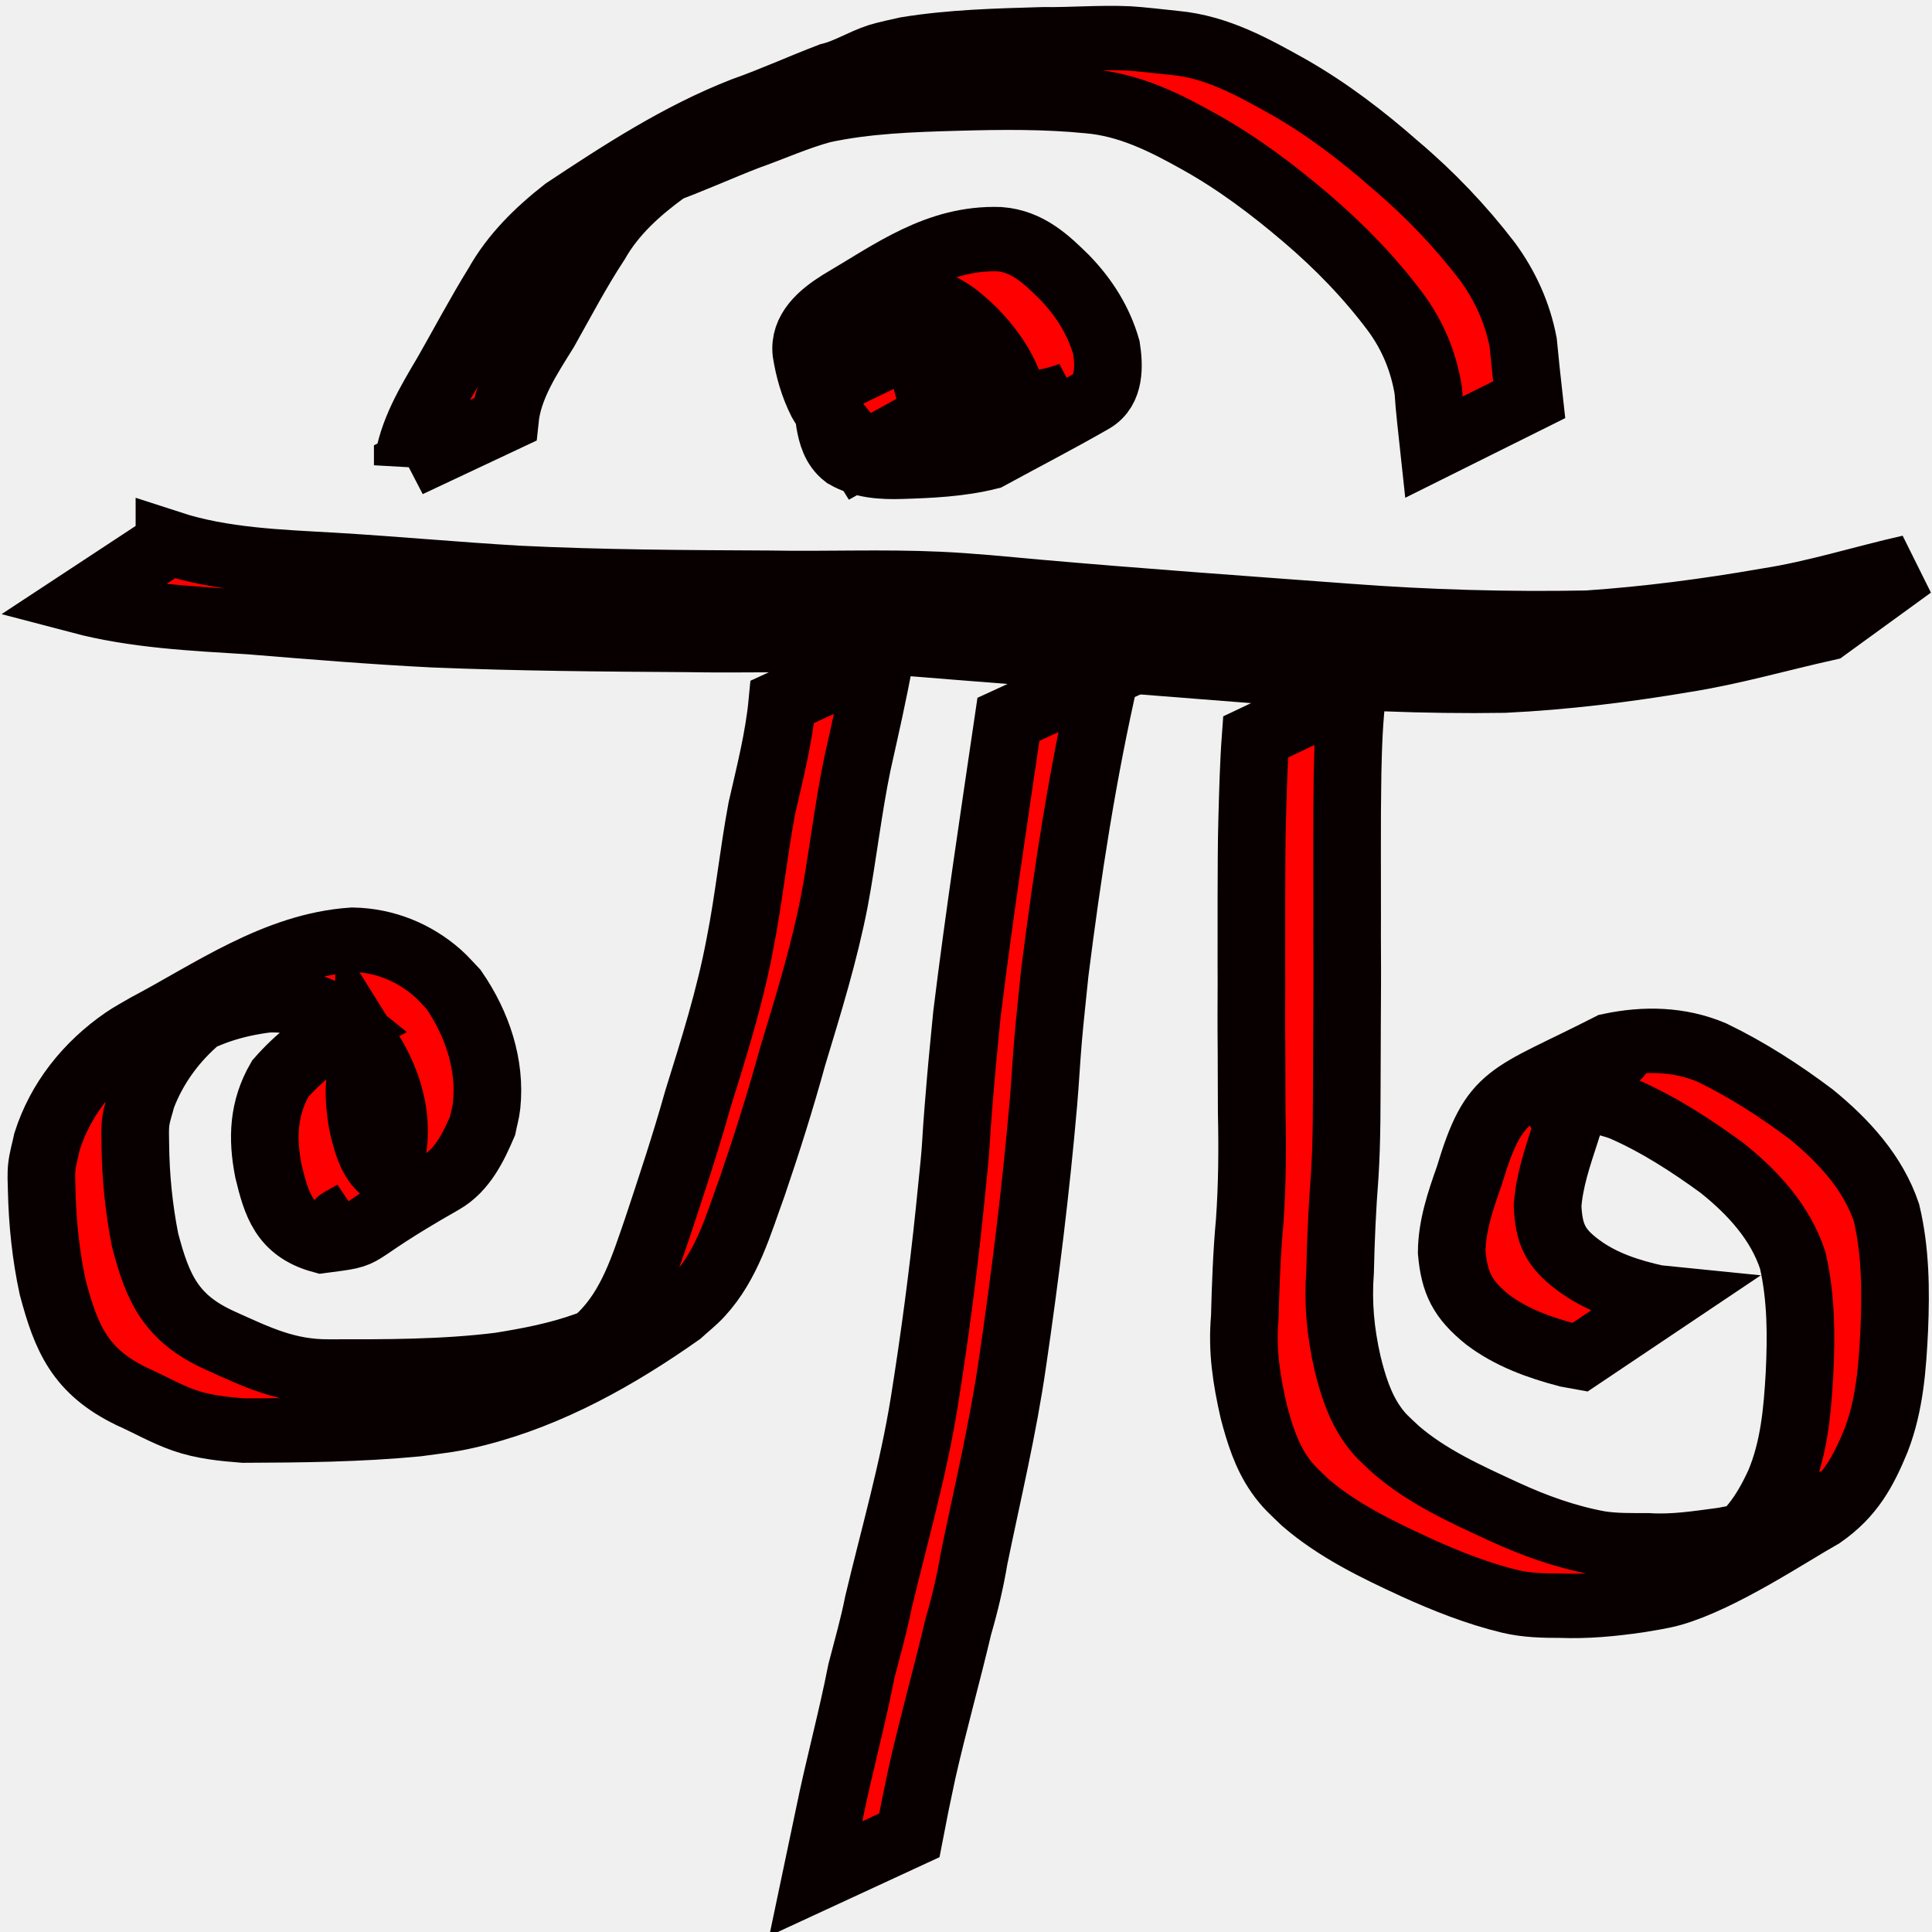
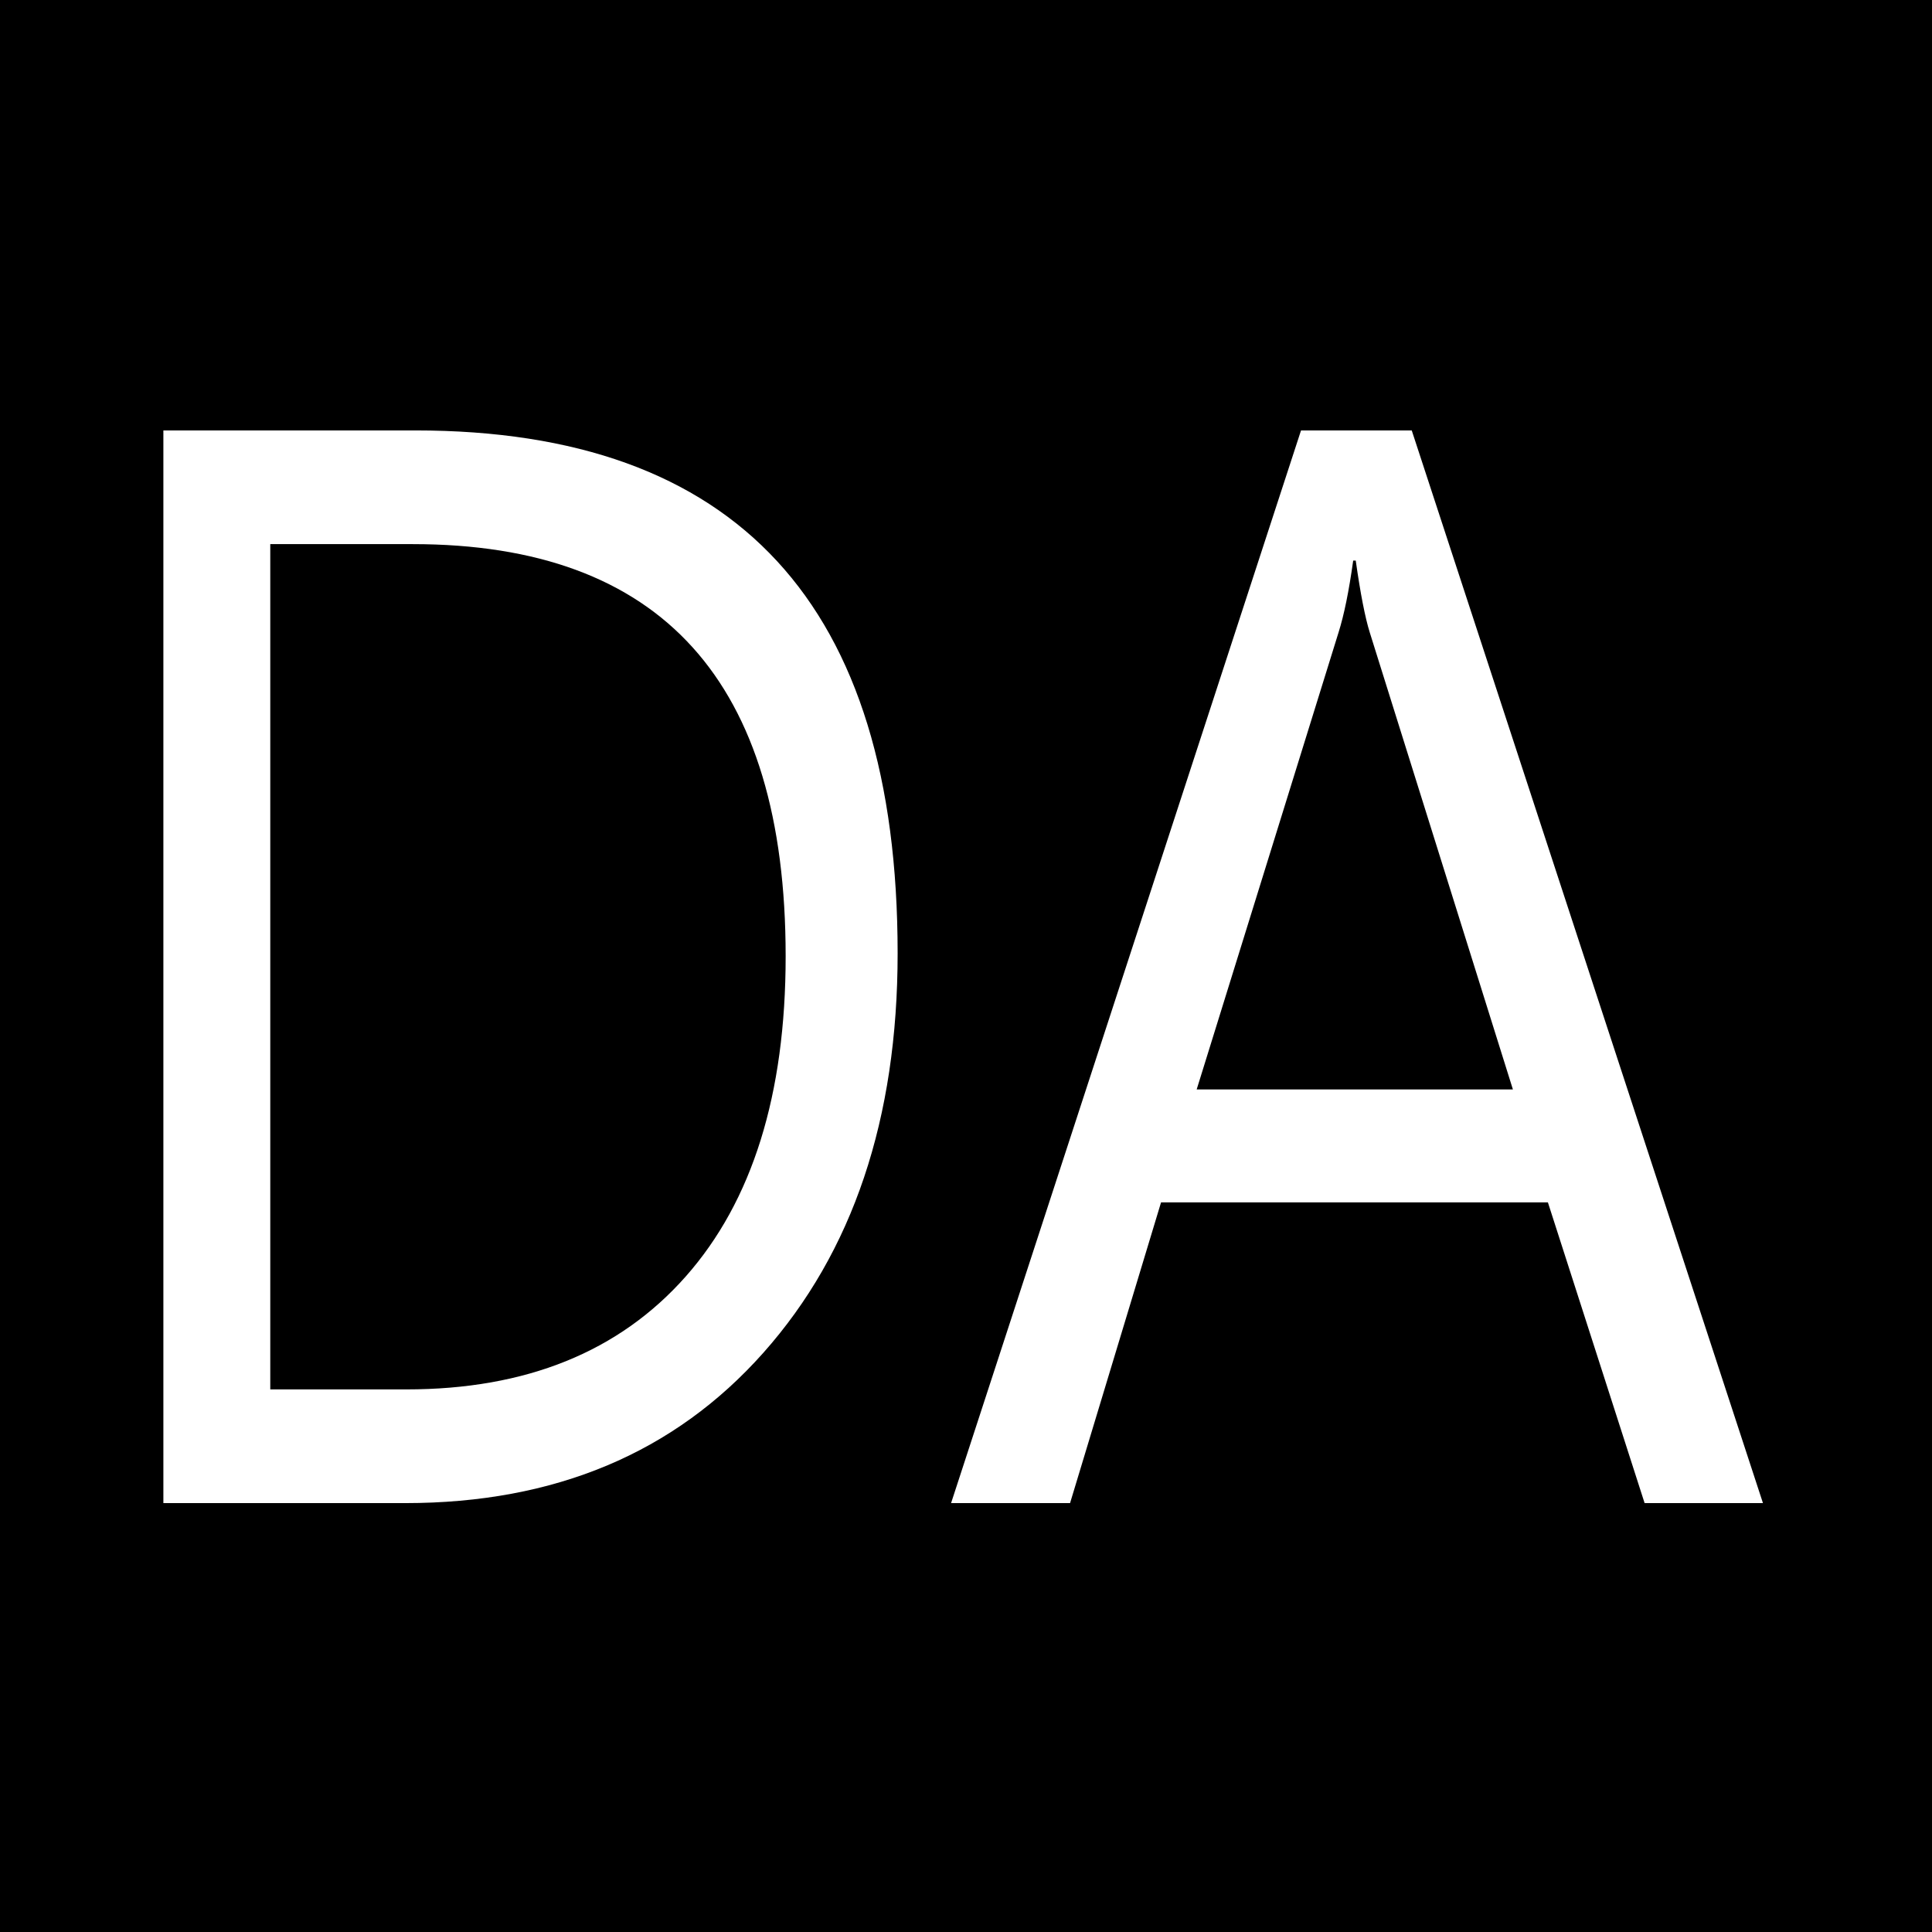
- <svg xmlns="http://www.w3.org/2000/svg" width="210mm" height="210mm" viewBox="0 0 210 210" version="1.1" id="svg4506">
-   <defs id="defs4500" />
-   <g id="layer1" transform="translate(0,-87)">
-     <g id="g843" transform="matrix(1.05004,0,0,1,2.651348,30.61607)">
-       <path d="m 15.015,115.387 c 5.477,1.873 11.374,2.056 17.103,2.402 6.306,0.398 12.594,1.011 18.9,1.4 8.699,0.452 17.413,0.49 26.121,0.534 5.823,0.112 11.658,-0.153 17.478,0.125 3.413,0.163 6.666,0.514 10.069,0.837 10.781,0.996 21.579,1.804 32.373,2.643 8.238,0.654 16.492,0.901 24.752,0.736 6.254,-0.444 12.465,-1.303 18.629,-2.433 5.021,-0.815 9.854,-2.442 14.795,-3.613 0,0 -8.794,6.705 -8.794,6.705 v 0 c -4.884,1.145 -9.696,2.614 -14.653,3.433 -6.159,1.091 -12.367,1.895 -18.619,2.211 -8.232,0.136 -16.442,-0.259 -24.648,-0.939 -10.78,-0.899 -21.562,-1.765 -32.341,-2.677 -4.18,-0.348 -5.994,-0.55 -10.133,-0.703 -5.823,-0.214 -11.655,0.011 -17.48,-0.105 -8.752,-0.057 -17.507,-0.131 -26.251,-0.507 -6.306,-0.333 -12.595,-0.878 -18.886,-1.418 -5.914,-0.386 -11.899,-0.667 -17.64,-2.256 0,0 9.225,-6.374 9.225,-6.374 z" id="path4508" style="fill:#ff0000;fill-opacity:1;stroke:#080000;stroke-width:7" />
-       <path d="m 334.676,483.021 -38.129,18.404 c -1.338,14.801 -4.896,29.264 -8.035,43.76 -3.31,18.562 -5.088,37.354 -8.594,55.877 -3.881,21.691 -10.238,42.754 -16.488,63.84 -4.76,17.815 -10.32,35.358 -15.875,52.936 -5.066,15.359 -9.836,31.842 -21.5,43.723 -0.865,0.881 -1.788,1.7 -2.727,2.502 -1.085,0.438 -2.186,0.873 -3.299,1.289 -11.125,4.165 -22.304,6.432 -33.973,8.389 -22.175,2.888 -44.579,2.835 -66.898,2.801 -16.542,0.114 -28.153,-5.875 -42.561,-12.711 -19.336,-9.133 -24.441,-21.53 -29.379,-41.293 -2.444,-12.985 -3.706,-26.237 -3.818,-39.455 -0.027,-3.127 -0.208,-6.281 0.203,-9.381 0.433,-3.266 1.542,-6.406 2.312,-9.609 4.543,-12.581 12.254,-23.603 22.213,-32.328 2.753,-1.217 5.528,-2.405 7.826,-3.227 6.22,-2.223 12.339,-3.573 18.857,-4.451 11.562,-0.587 22.668,3.048 31.539,10.582 -10.071,5.434 -19.115,13.024 -26.248,21.574 -6.71,12.184 -7.144,24.491 -4.611,38.029 3.141,13.614 6.175,24.391 20.918,28.645 20.865,-2.91 6.579,-0.221 46.715,-24.156 8.286,-4.942 12.675,-14.68 16.133,-23.158 0.529,-2.783 1.303,-5.531 1.586,-8.35 1.691,-16.875 -3.723,-33.597 -12.875,-47.598 -2.09,-2.259 -4.01,-4.69 -6.271,-6.777 -9.231,-8.521 -20.74,-13.47 -33.285,-13.725 -29.609,2.059 -55.28,21.407 -80.094,35.15 -2.913,1.824 -5.951,3.464 -8.738,5.475 -14.548,10.492 -25.47,24.999 -30.687,42.186 -0.688,3.47 -1.691,6.894 -2.064,10.412 -0.337,3.171 -0.125,6.378 -0.059,9.566 0.28,13.459 1.606,26.956 4.324,40.143 5.314,20.891 10.672,34.391 30.842,44.67 6.841,3.196 13.521,7.262 20.617,9.863 7.409,2.716 15.398,3.575 23.197,4.203 22.559,-0.091 45.181,-0.309 67.643,-2.568 9.746,-1.395 13.735,-1.671 23.244,-4.193 28.945,-7.677 55.374,-23.38 79.295,-41.076 2.665,-2.565 5.55,-4.919 7.996,-7.693 11.166,-12.668 15.518,-29.482 20.936,-45.025 5.69,-17.524 10.991,-35.121 15.654,-52.949 6.124,-21.26 12.411,-42.486 16.426,-64.279 3.298,-18.579 5.272,-37.368 8.908,-55.895 3.094,-14.68 6.345,-29.324 8.824,-44.119 z M 86.676,619.535 c -3.983,2.246 -6.662,3.764 -9.75,5.51 0.25,-0.166 0.494,-0.341 0.746,-0.504 2.883,-1.866 6.002,-3.337 9.004,-5.006 z m 48.145,25.084 c 7.321,12.314 11.477,26.822 9.184,41.203 -0.422,2.647 -1.395,5.177 -2.092,7.766 -0.187,0.361 -0.392,0.732 -0.582,1.096 -5.602,-4.346 -7.523,-12.889 -9.104,-20.162 -1.549,-9.876 -2.143,-20.744 2.594,-29.902 z m -5.68,66.615 c -2.039,1.43 -6.518,3.841 -4.867,2.861 1.697,-1.007 3.296,-1.945 4.867,-2.861 z" style="fill:#ff0000;fill-opacity:1;stroke:#080000;stroke-width:26.457" transform="scale(0.2645833)" id="path4514" />
-       <path d="m 111.883,129.735 c -2.346,10.698 -3.92,21.55 -5.224,32.418 -0.226,2.376 -0.481,4.75 -0.679,7.129 -0.193,2.328 -0.301,4.663 -0.494,6.992 -0.778,9.411 -1.886,18.795 -3.191,28.145 -0.981,7.194 -2.604,14.269 -3.992,21.387 -0.397,2.503 -0.958,4.97 -1.633,7.411 -1.186,5.281 -2.594,10.509 -3.736,15.801 -0.939,4.694 -0.499,2.408 -1.324,6.857 0,0 -9.692,4.708 -9.692,4.708 v 0 c 0.896,-4.484 0.436,-2.184 1.383,-6.899 1.012,-5.25 2.371,-10.422 3.348,-15.679 0.604,-2.464 1.281,-4.91 1.748,-7.408 1.636,-7.213 3.603,-14.352 4.733,-21.674 1.058,-6.947 1.94,-13.89 2.63,-20.884 1.027,-10.412 0.33,-3.988 1.162,-14.246 0.193,-2.382 0.429,-4.76 0.644,-7.14 1.257,-10.719 2.802,-21.396 4.298,-32.083 0,0 10.02,-4.834 10.02,-4.834 z" id="path4516" style="fill:#ff0000;fill-opacity:1;stroke:#080000;stroke-width:7" />
-       <path d="m 137.492,131.491 c -0.366,2.913 -0.458,5.851 -0.521,8.783 -0.044,2.788 -0.06,5.577 -0.052,8.366 0.003,2.513 0.004,5.026 0.007,7.539 -0.019,2.426 0.02,4.852 0.006,7.278 -0.029,2.942 -0.014,5.885 -0.036,8.827 -0.023,3.975 0.019,7.946 -0.223,11.915 -0.258,3.452 -0.405,6.91 -0.476,10.37 -0.244,3.5 0.033,6.588 0.772,10.007 0.534,2.275 1.219,4.617 2.525,6.59 0.829,1.253 1.412,1.722 2.476,2.78 3.275,2.976 7.284,4.859 11.224,6.77 3.117,1.504 6.363,2.729 9.765,3.386 1.685,0.287 3.399,0.245 5.101,0.248 2.644,0.184 5.218,-0.253 7.823,-0.615 1.057,-0.212 2.363,-0.429 3.385,-0.806 3.298,-1.218 13.9,-7.562 -3.619,2.322 3.032,-2.03 4.59,-4.418 6.035,-7.702 1.512,-3.753 1.847,-7.781 2.065,-11.777 0.196,-4.144 0.193,-8.308 -0.691,-12.374 -1.285,-4.13 -4.114,-7.375 -7.371,-10.1 -3.209,-2.454 -6.551,-4.728 -10.231,-6.41 -3.426,-1.311 -6.595,-1.201 -10.05,-0.146 15.12,-8.507 8.264,-5.651 6.065,-2.153 -0.959,1.527 -1.437,3.236 -1.956,4.942 -0.804,2.607 -1.663,5.209 -1.841,7.945 0.135,3.031 0.782,4.558 3.17,6.421 2.361,1.849 5.199,2.819 8.086,3.484 0.397,0.042 0.794,0.083 1.191,0.125 0,0 -9.1,6.41 -9.1,6.41 v 0 c -0.41,-0.078 -0.82,-0.156 -1.23,-0.234 -2.986,-0.822 -5.912,-1.933 -8.36,-3.886 -2.568,-2.194 -3.395,-3.929 -3.682,-7.306 0.022,-2.858 0.892,-5.543 1.8,-8.235 2.671,-9.333 4.079,-8.582 14.635,-14.24 3.549,-0.784 7.13,-0.721 10.504,0.781 3.66,1.859 7.06,4.167 10.28,6.71 3.395,2.912 6.389,6.351 7.787,10.682 0.939,4.142 0.976,8.414 0.809,12.646 -0.185,4.093 -0.461,8.225 -1.885,12.109 -1.34,3.418 -2.685,6.035 -5.717,8.258 -3.47,2.058 -10.368,6.907 -15.465,8.444 -1.024,0.309 -2.403,0.521 -3.446,0.706 -2.667,0.408 -5.325,0.678 -8.028,0.566 -1.752,0.002 -3.508,-0.036 -5.219,-0.464 -3.384,-0.857 -6.606,-2.204 -9.753,-3.703 -4.041,-1.956 -8.109,-4.018 -11.461,-7.058 -1.108,-1.127 -1.784,-1.706 -2.664,-3.03 -1.365,-2.054 -2.081,-4.508 -2.675,-6.87 -0.756,-3.508 -1.222,-6.616 -0.92,-10.223 0.085,-3.483 0.204,-6.966 0.508,-10.438 0.264,-3.941 0.293,-7.879 0.208,-11.829 -0.022,-2.93 -0.006,-5.86 -0.036,-8.79 -0.015,-2.427 0.024,-4.855 0.003,-7.282 0.002,-2.515 -0.002,-5.031 0.002,-7.546 0.014,-2.804 0.005,-5.608 0.083,-8.411 0.081,-2.93 0.146,-5.862 0.35,-8.787 0,0 10.045,-4.997 10.045,-4.997 z" id="path4555" style="fill:#ff0000;fill-opacity:1;stroke:#080000;stroke-width:7" />
-       <path d="m 86.596,105.923 c -1.206,-2.05 -2.917,-3.717 -4.052,-5.811 -0.817,-1.715 -1.313,-3.516 -1.598,-5.387 -0.267,-2.528 1.64,-4.228 3.559,-5.501 5.472,-3.378 10.101,-7.067 16.437,-6.841 2.9,0.227 4.862,2.203 6.769,4.185 2.019,2.201 3.512,4.722 4.294,7.601 0.28,1.912 0.4,4.65 -1.558,5.832 -3.513,2.12 -7.122,4.075 -10.684,6.113 -2.939,0.769 -5.986,0.91 -9.007,1.007 -1.953,0.069 -3.95,-0.071 -5.65,-1.099 -1.142,-0.923 -1.512,-2.331 -1.736,-3.718 -0.172,-1.367 -0.152,-2.748 -0.155,-4.123 0,0 10.003,-5.094 10.003,-5.094 v 0 c -0.009,1.327 -0.025,2.656 0.083,3.979 0.124,1.035 0.265,2.192 1.206,2.815 1.625,0.756 3.466,0.71 5.223,0.673 2.946,-0.108 5.963,-0.25 8.725,-1.375 -2.783,1.66 -5.566,3.32 -8.349,4.98 0.548,-0.349 1.25,-0.713 1.644,-1.267 0.721,-1.01 0.596,-2.285 0.503,-3.442 -0.655,-2.736 -2.13,-5.025 -4.017,-7.096 -1.774,-1.815 -3.595,-3.46 -6.295,-3.421 -5.634,0.298 -11.357,4.574 2.949,-3.699 -1.369,0.689 -3.524,1.927 -4.009,3.523 -0.073,0.24 -0.022,0.501 -0.033,0.751 0.217,1.756 0.653,3.436 1.382,5.056 1.093,2.087 2.764,3.759 4.057,5.717 0,0 -9.691,5.642 -9.691,5.642 z" id="path4565" style="fill:#ff0000;fill-opacity:1;stroke:#080000;stroke-width:7" />
-       <path d="m 39.683,106.957 c 0.438,-3.674 2.337,-6.943 4.119,-10.113 1.733,-3.19 3.364,-6.435 5.209,-9.564 1.732,-3.25 4.234,-5.828 7.05,-8.147 5.827,-4.057 11.836,-8.164 18.415,-10.862 3.055,-1.127 5.986,-2.54 9.013,-3.751 1.778,-0.449 3.315,-1.513 5.037,-2.094 0.657,-0.221 2.205,-0.569 2.828,-0.716 4.647,-0.796 9.37,-0.913 14.071,-1.057 2.965,0.04 5.949,-0.236 8.913,-0.092 0.878,0.042 3.851,0.39 4.74,0.49 4.372,0.426 8.092,2.622 11.792,4.79 4.001,2.399 7.625,5.315 11.045,8.472 3.551,3.147 6.716,6.641 9.514,10.465 1.874,2.688 3.137,5.634 3.721,8.847 0.201,2.071 0.388,4.141 0.614,6.21 0,0 -9.864,5.157 -9.864,5.157 v 0 c -0.208,-2.051 -0.457,-4.095 -0.576,-6.153 -0.468,-3.07 -1.566,-5.909 -3.353,-8.472 -2.697,-3.797 -5.849,-7.21 -9.323,-10.314 -3.419,-3.059 -7.023,-5.917 -10.993,-8.238 -3.589,-2.118 -7.262,-4.053 -11.496,-4.43 -4.509,-0.469 -9.023,-0.42 -13.552,-0.286 -4.697,0.136 -9.439,0.298 -14.039,1.341 -2.677,0.759 -5.166,1.95 -7.772,2.917 -3.014,1.22 -5.94,2.637 -8.987,3.778 -4.313,2.044 -2.028,1.013 6.604,-4.014 0.491,-0.286 -0.984,0.568 -1.471,0.862 -1.223,0.739 -1.842,1.149 -3.039,1.95 -0.548,0.367 -1.093,0.74 -1.639,1.11 -2.841,2.164 -5.411,4.586 -7.14,7.76 -1.936,3.092 -3.561,6.354 -5.282,9.568 -1.755,2.969 -3.756,6.115 -4.099,9.616 0,0 -10.06,4.968 -10.06,4.968 z" id="path4567" style="fill:#ff0000;fill-opacity:1;stroke:#080000;stroke-width:7" />
+ <svg xmlns="http://www.w3.org/2000/svg" width="90mm" height="90mm" viewBox="0 0 90 90" version="1.1" id="svg8">
+   <defs id="defs2" />
+   <g id="layer1" transform="translate(0,-207)">
+     <rect style="fill:#000000;fill-opacity:1;stroke-width:0.267" id="rect824" width="90.856" height="91.016" x="-0.023" y="206.574" />
+     <g aria-label="DA" transform="matrix(0.2276337,0,0,0.2676198,-31.78141,129.55)" style="font-style:normal;font-variant:normal;font-weight:normal;font-stretch:normal;font-size:192px;line-height:1.25;font-family:'Segoe UI';-inkscape-font-specification:'Segoe UI';letter-spacing:0px;word-spacing:0px;fill:#ffffff;fill-opacity:1;stroke:none" id="flowRoot845">
+       <path d="M 173.051,551.045 V 364.326 h 51.562 q 98.698,0 98.698,91.016 0,43.229 -27.474,69.531 -27.344,26.172 -73.307,26.172 z m 21.875,-166.927 v 147.135 h 27.865 q 36.719,0 57.161,-19.661 20.443,-19.661 20.443,-55.729 0,-71.745 -76.302,-71.745 z" style="font-size:266.667px;fill:#ffffff;fill-opacity:1" id="path835" />
+       <path d="M 500.395,551.045 H 476.176 L 456.385,498.701 H 377.218 l -18.62,52.344 h -24.349 l 71.615,-186.719 h 22.656 z M 449.223,479.04 419.926,399.482 q -1.432,-3.906 -2.865,-12.5 h -0.521 q -1.302,7.943 -2.995,12.5 l -29.036,79.557 z" style="font-size:266.667px;fill:#ffffff;fill-opacity:1" id="path837" />
    </g>
  </g>
</svg>
